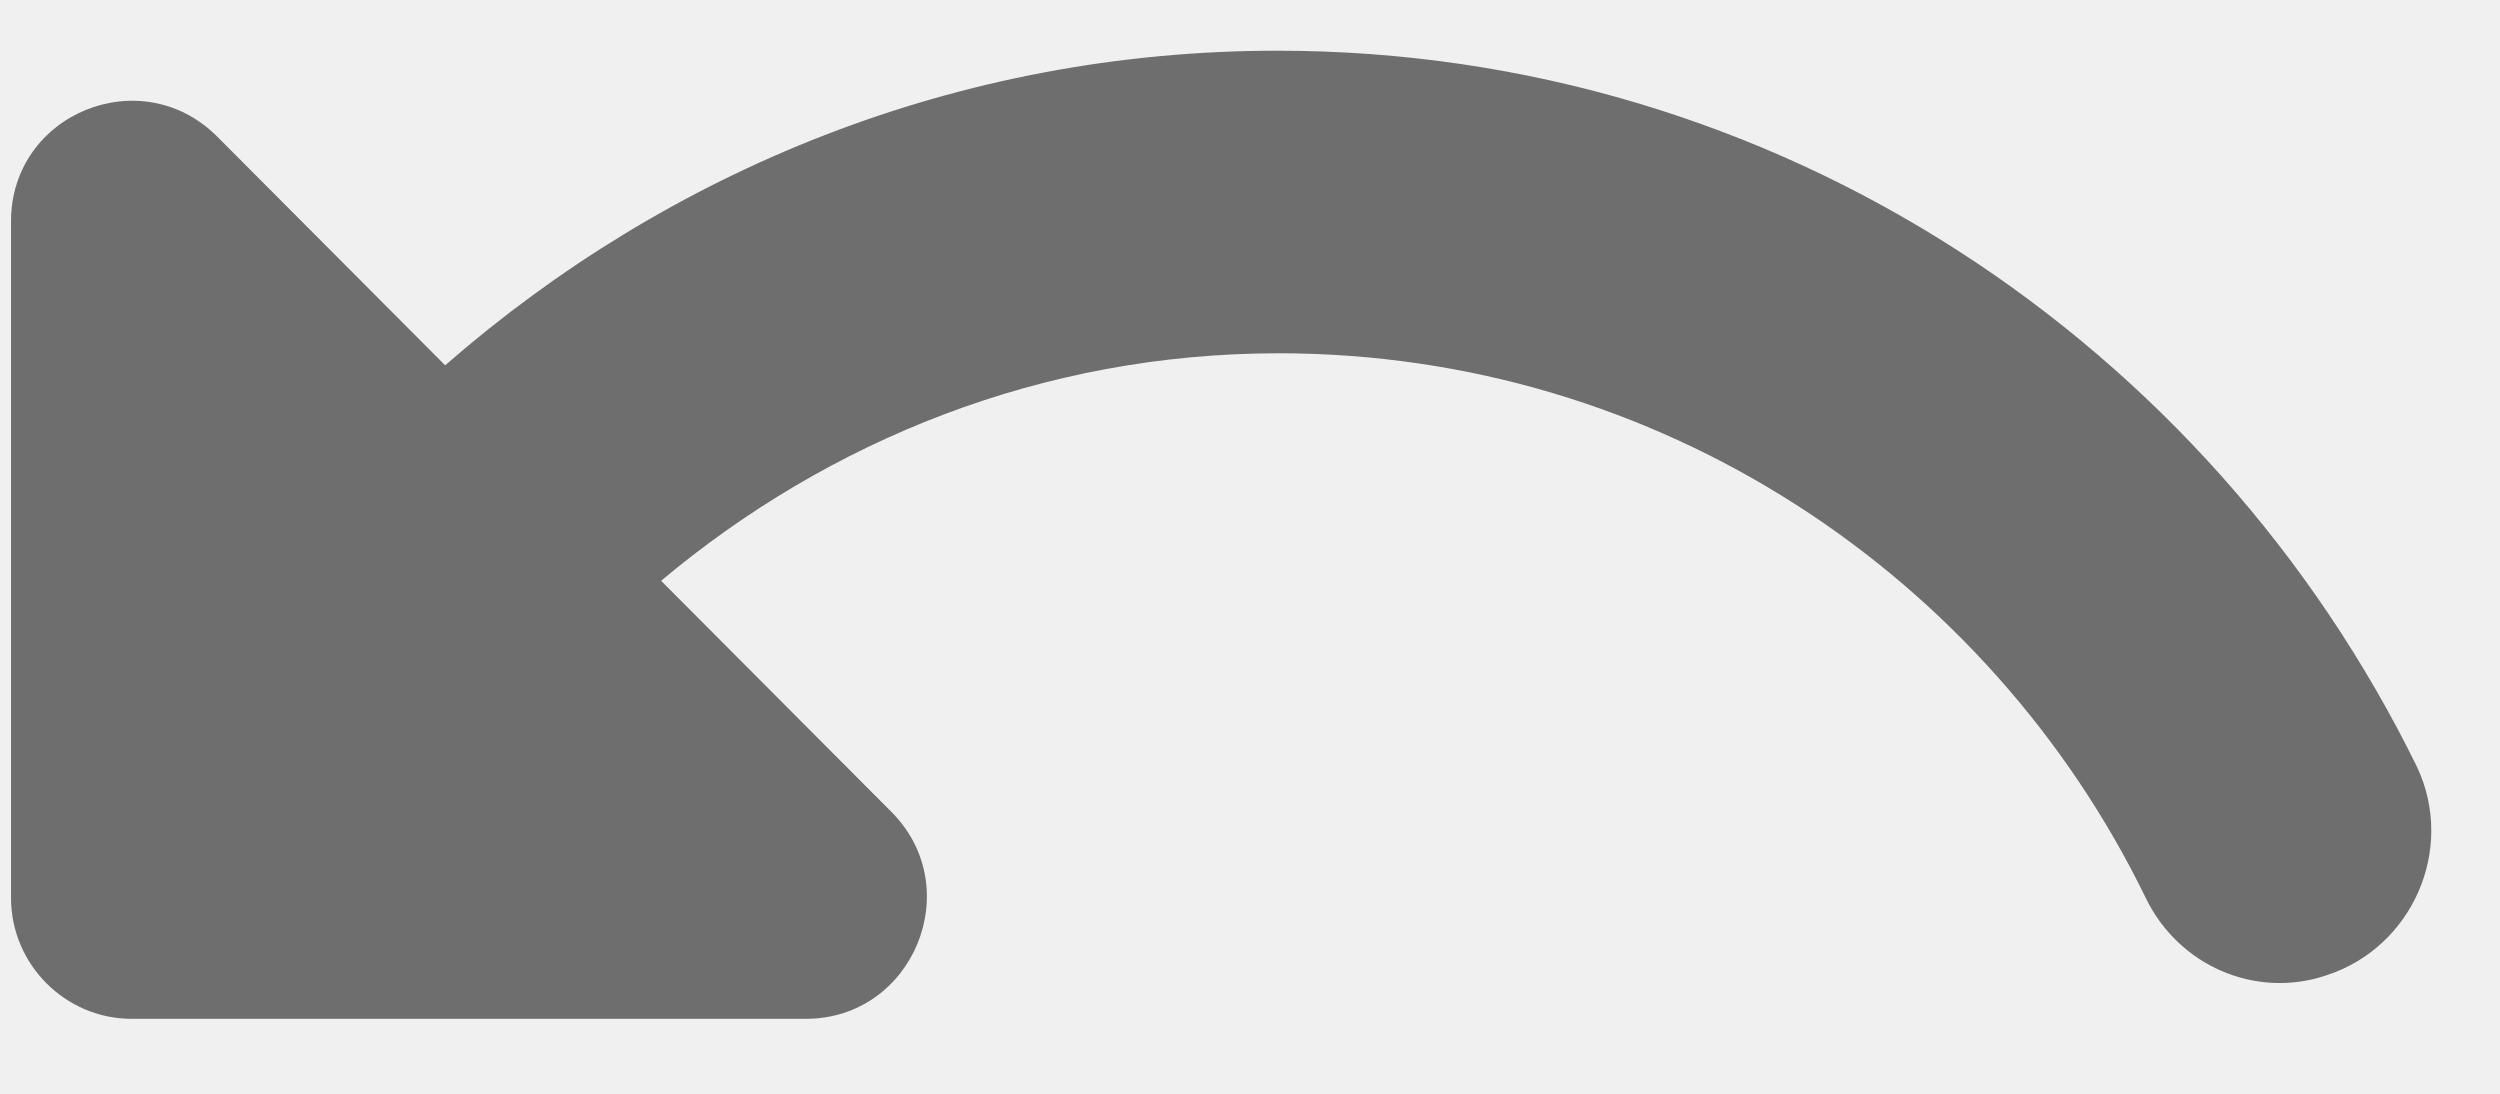
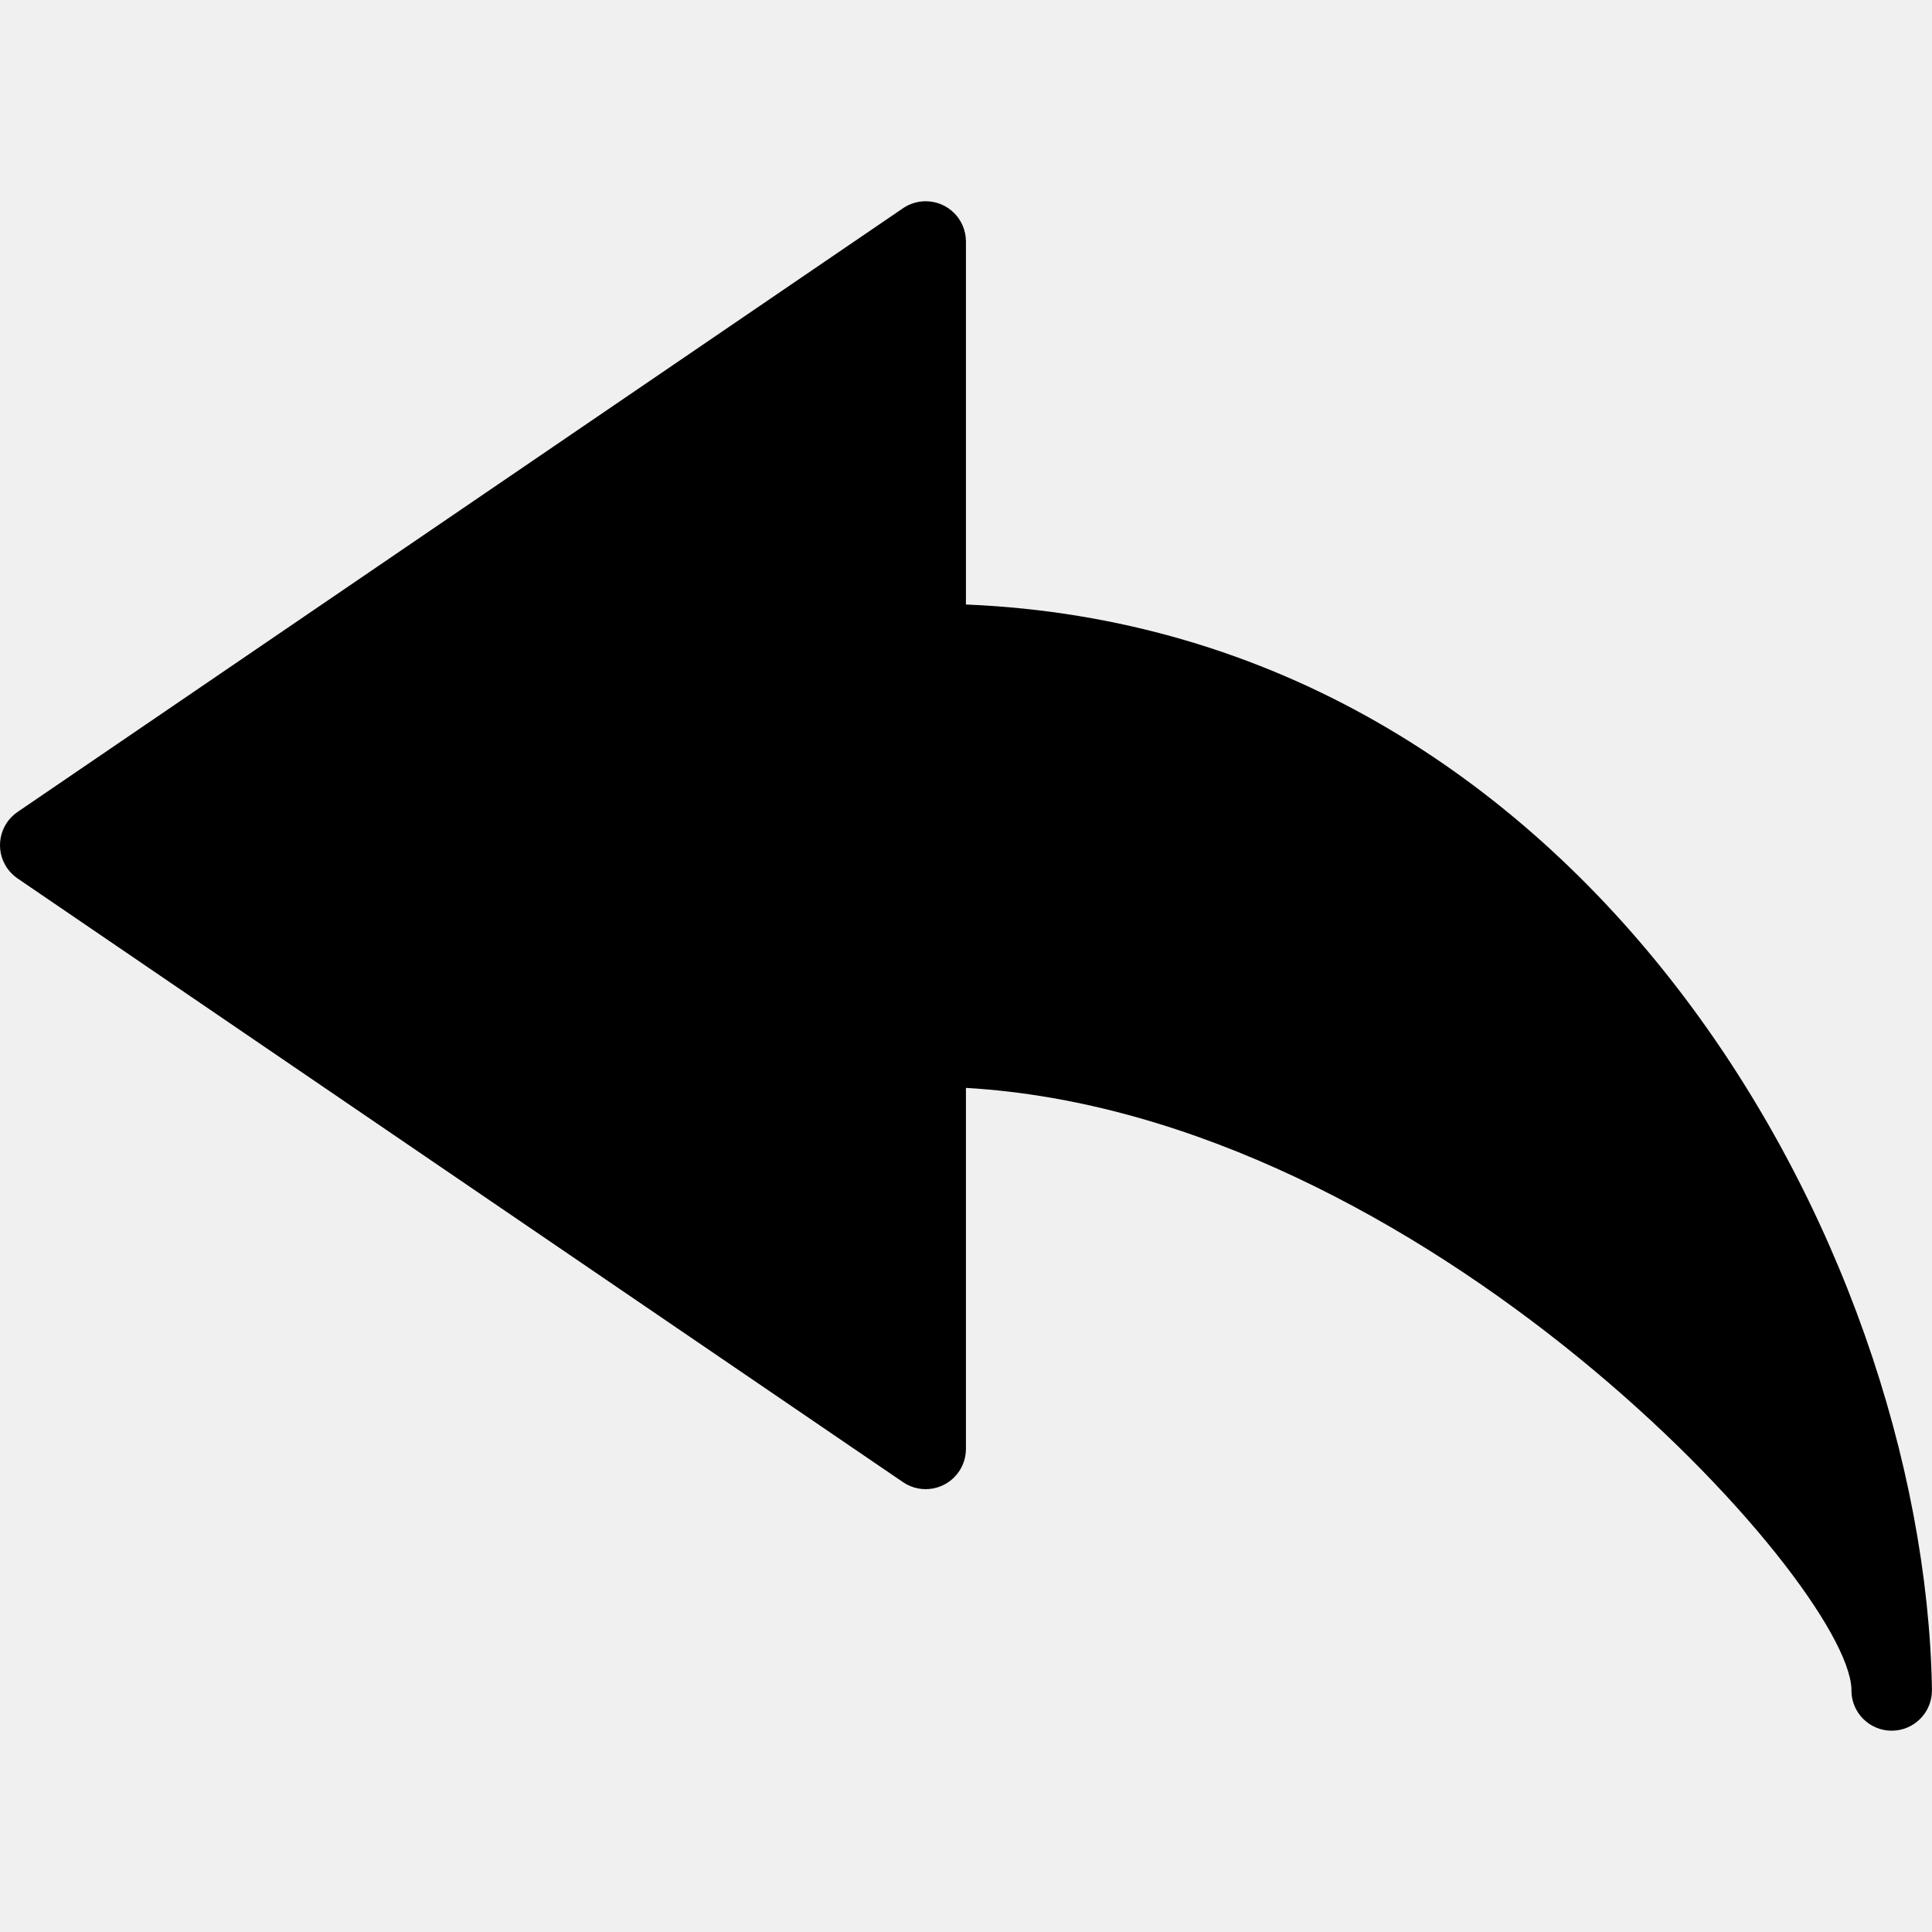
- <svg xmlns="http://www.w3.org/2000/svg" width="32" height="14" viewBox="0 0 32 14" fill="none">
-   <path d="M16.35 0.649C12.259 0.649 8.554 2.183 5.698 4.676L2.781 1.749C1.808 0.773 0.141 1.455 0.141 2.833V11.492C0.141 12.344 0.836 13.041 1.685 13.041H10.314C11.688 13.041 12.383 11.368 11.41 10.392L8.462 7.434C10.607 5.637 13.34 4.522 16.366 4.522C21.244 4.522 25.458 7.372 27.465 11.492C27.882 12.359 28.87 12.793 29.781 12.483C30.877 12.127 31.433 10.872 30.939 9.819C28.283 4.398 22.757 0.649 16.35 0.649Z" fill="black" fill-opacity="0.54" />
+ <svg xmlns="http://www.w3.org/2000/svg" width="512" height="512" viewBox="0 0 512 512" fill="none">
+   <g clip-path="url(#clip0)">
+     <path d="M255.983 160.199V63.986C255.976 58.095 251.195 53.325 245.304 53.331C243.17 53.333 241.086 53.976 239.321 55.175L4.654 215.175C-0.212 218.496 -1.465 225.132 1.856 229.998C2.606 231.097 3.555 232.046 4.654 232.796L239.321 392.796C244.194 396.107 250.828 394.841 254.138 389.968C255.337 388.203 255.979 386.119 255.982 383.985V288.305C377.305 295.302 489.454 418.886 490.649 447.537V448.156C490.742 453.98 495.491 458.653 501.316 458.652C507.207 458.652 511.983 453.876 511.983 447.985V447.452C509.85 329.33 420.037 166.983 255.983 160.199Z" fill="black" />
+   </g>
+   <defs>
+     <clipPath id="clip0">
+       <rect width="511.983" height="511.983" fill="white" />
+     </clipPath>
+   </defs>
</svg>
